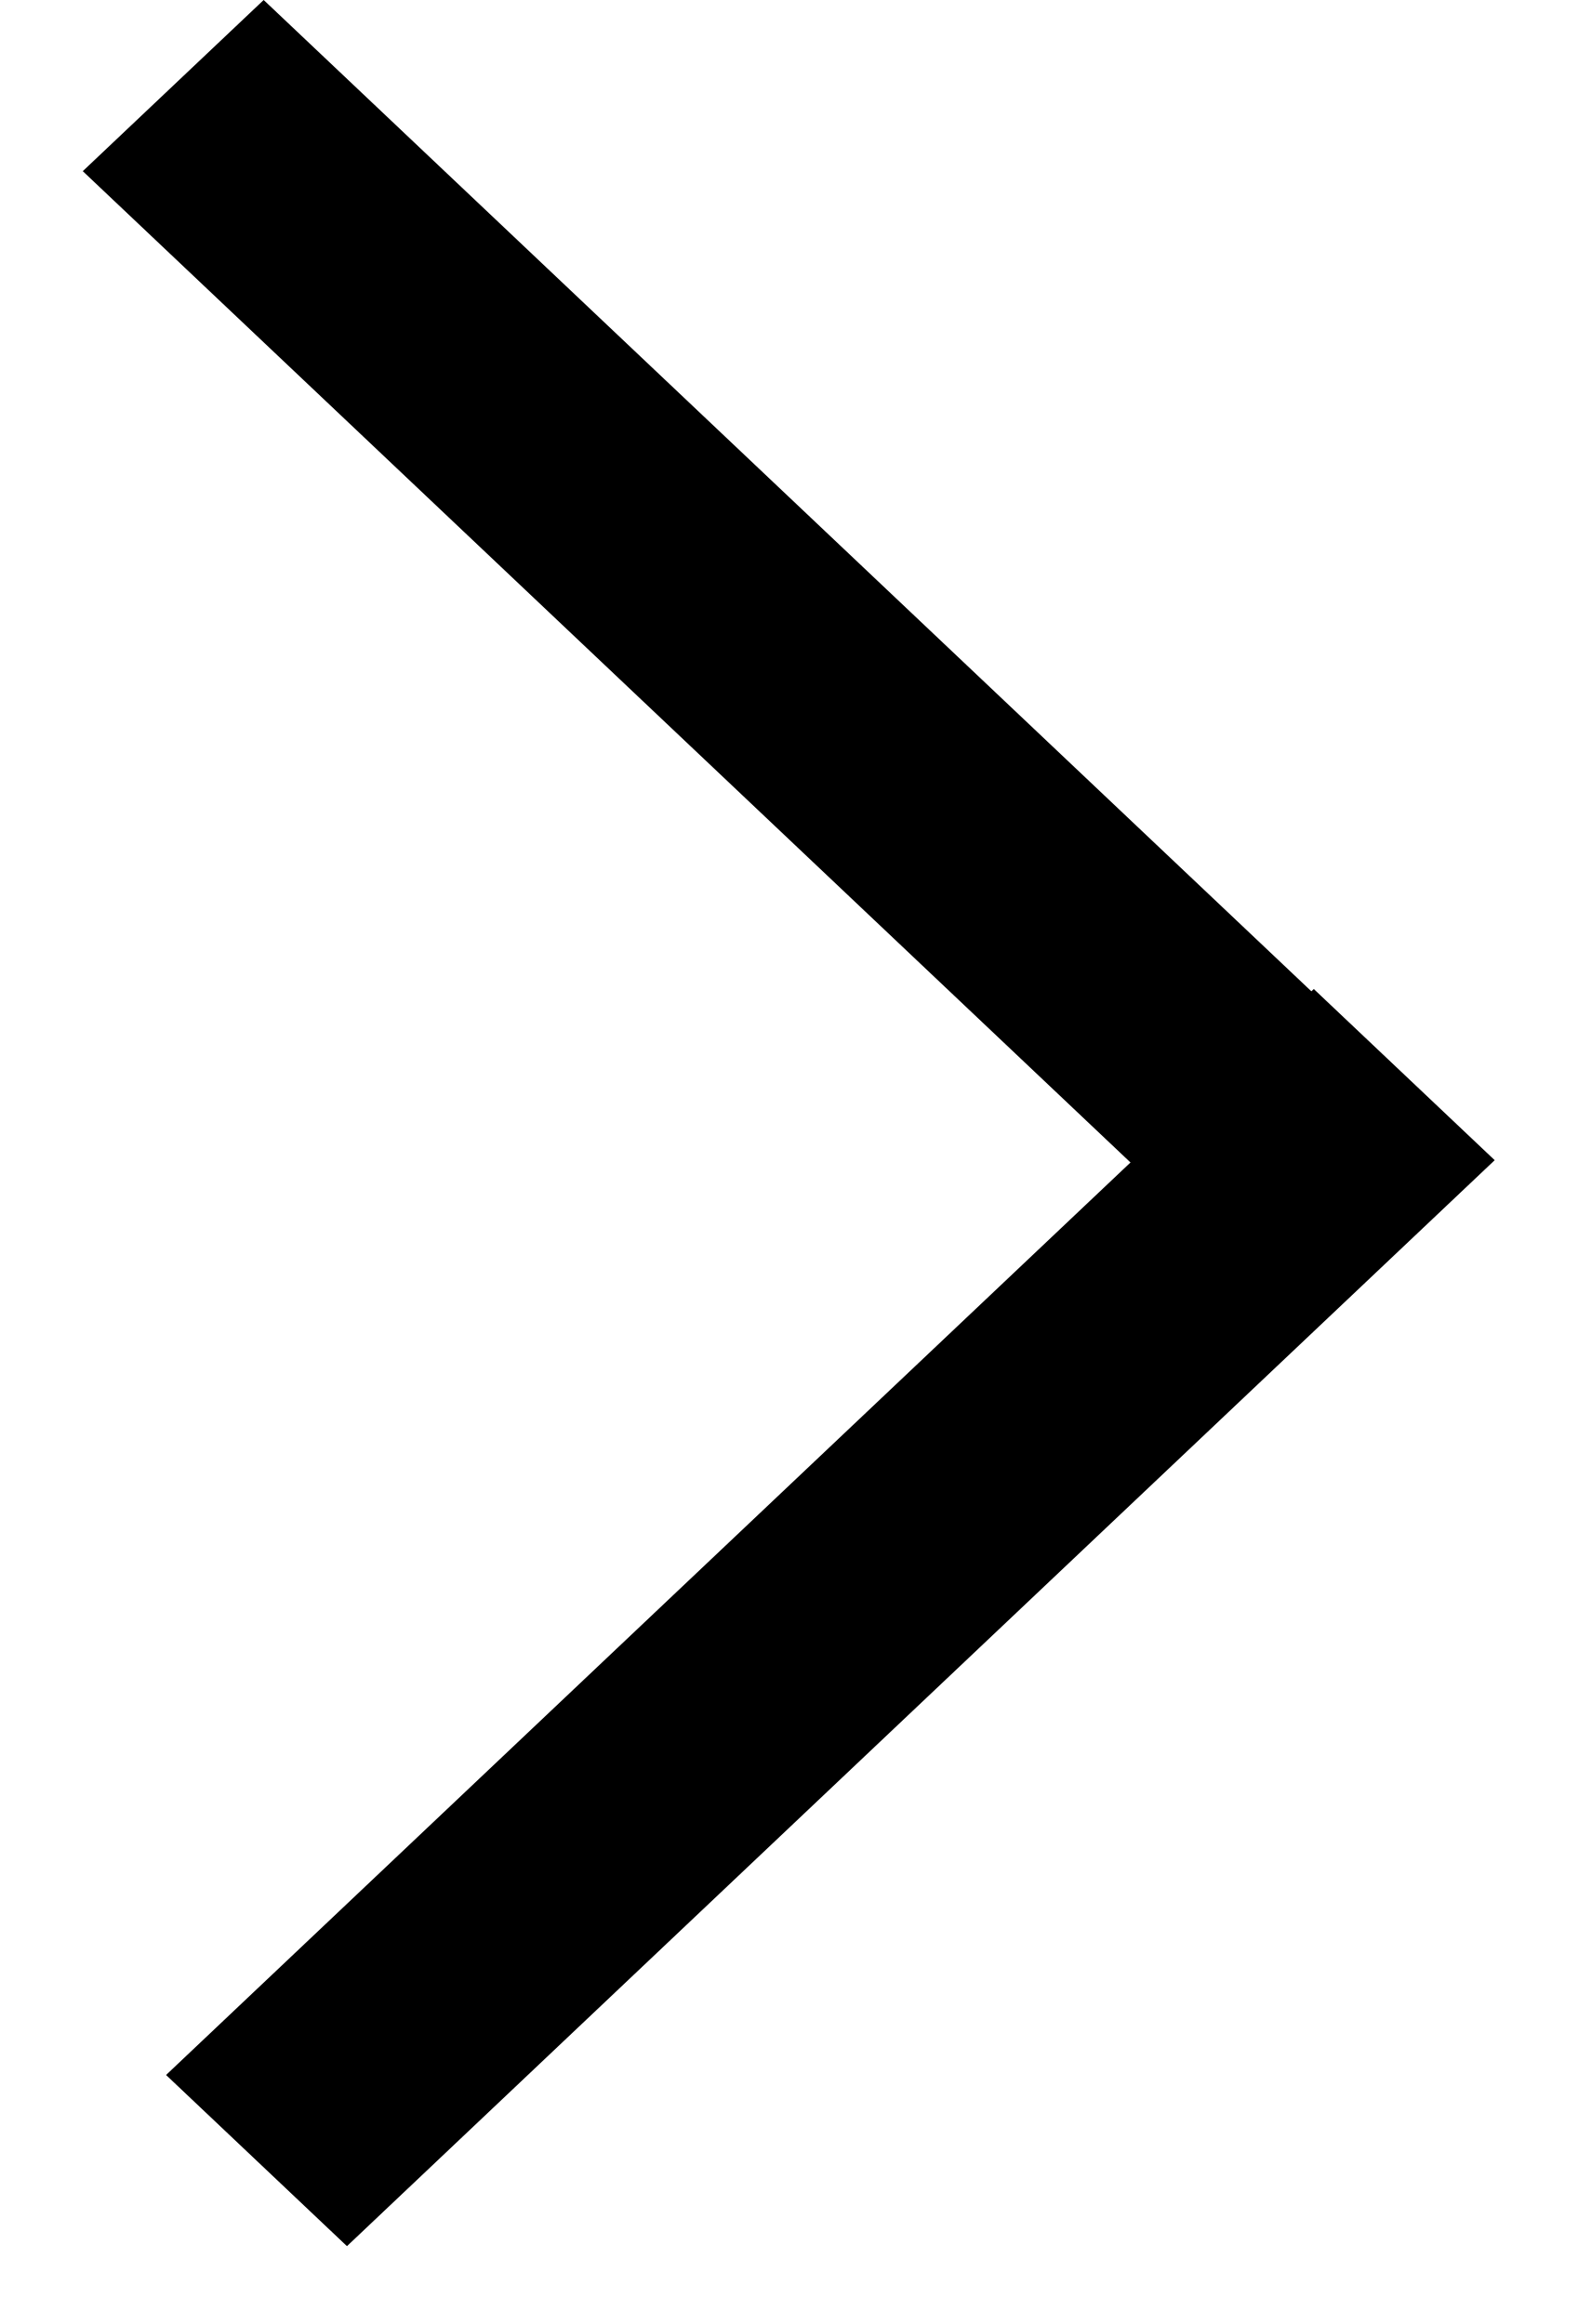
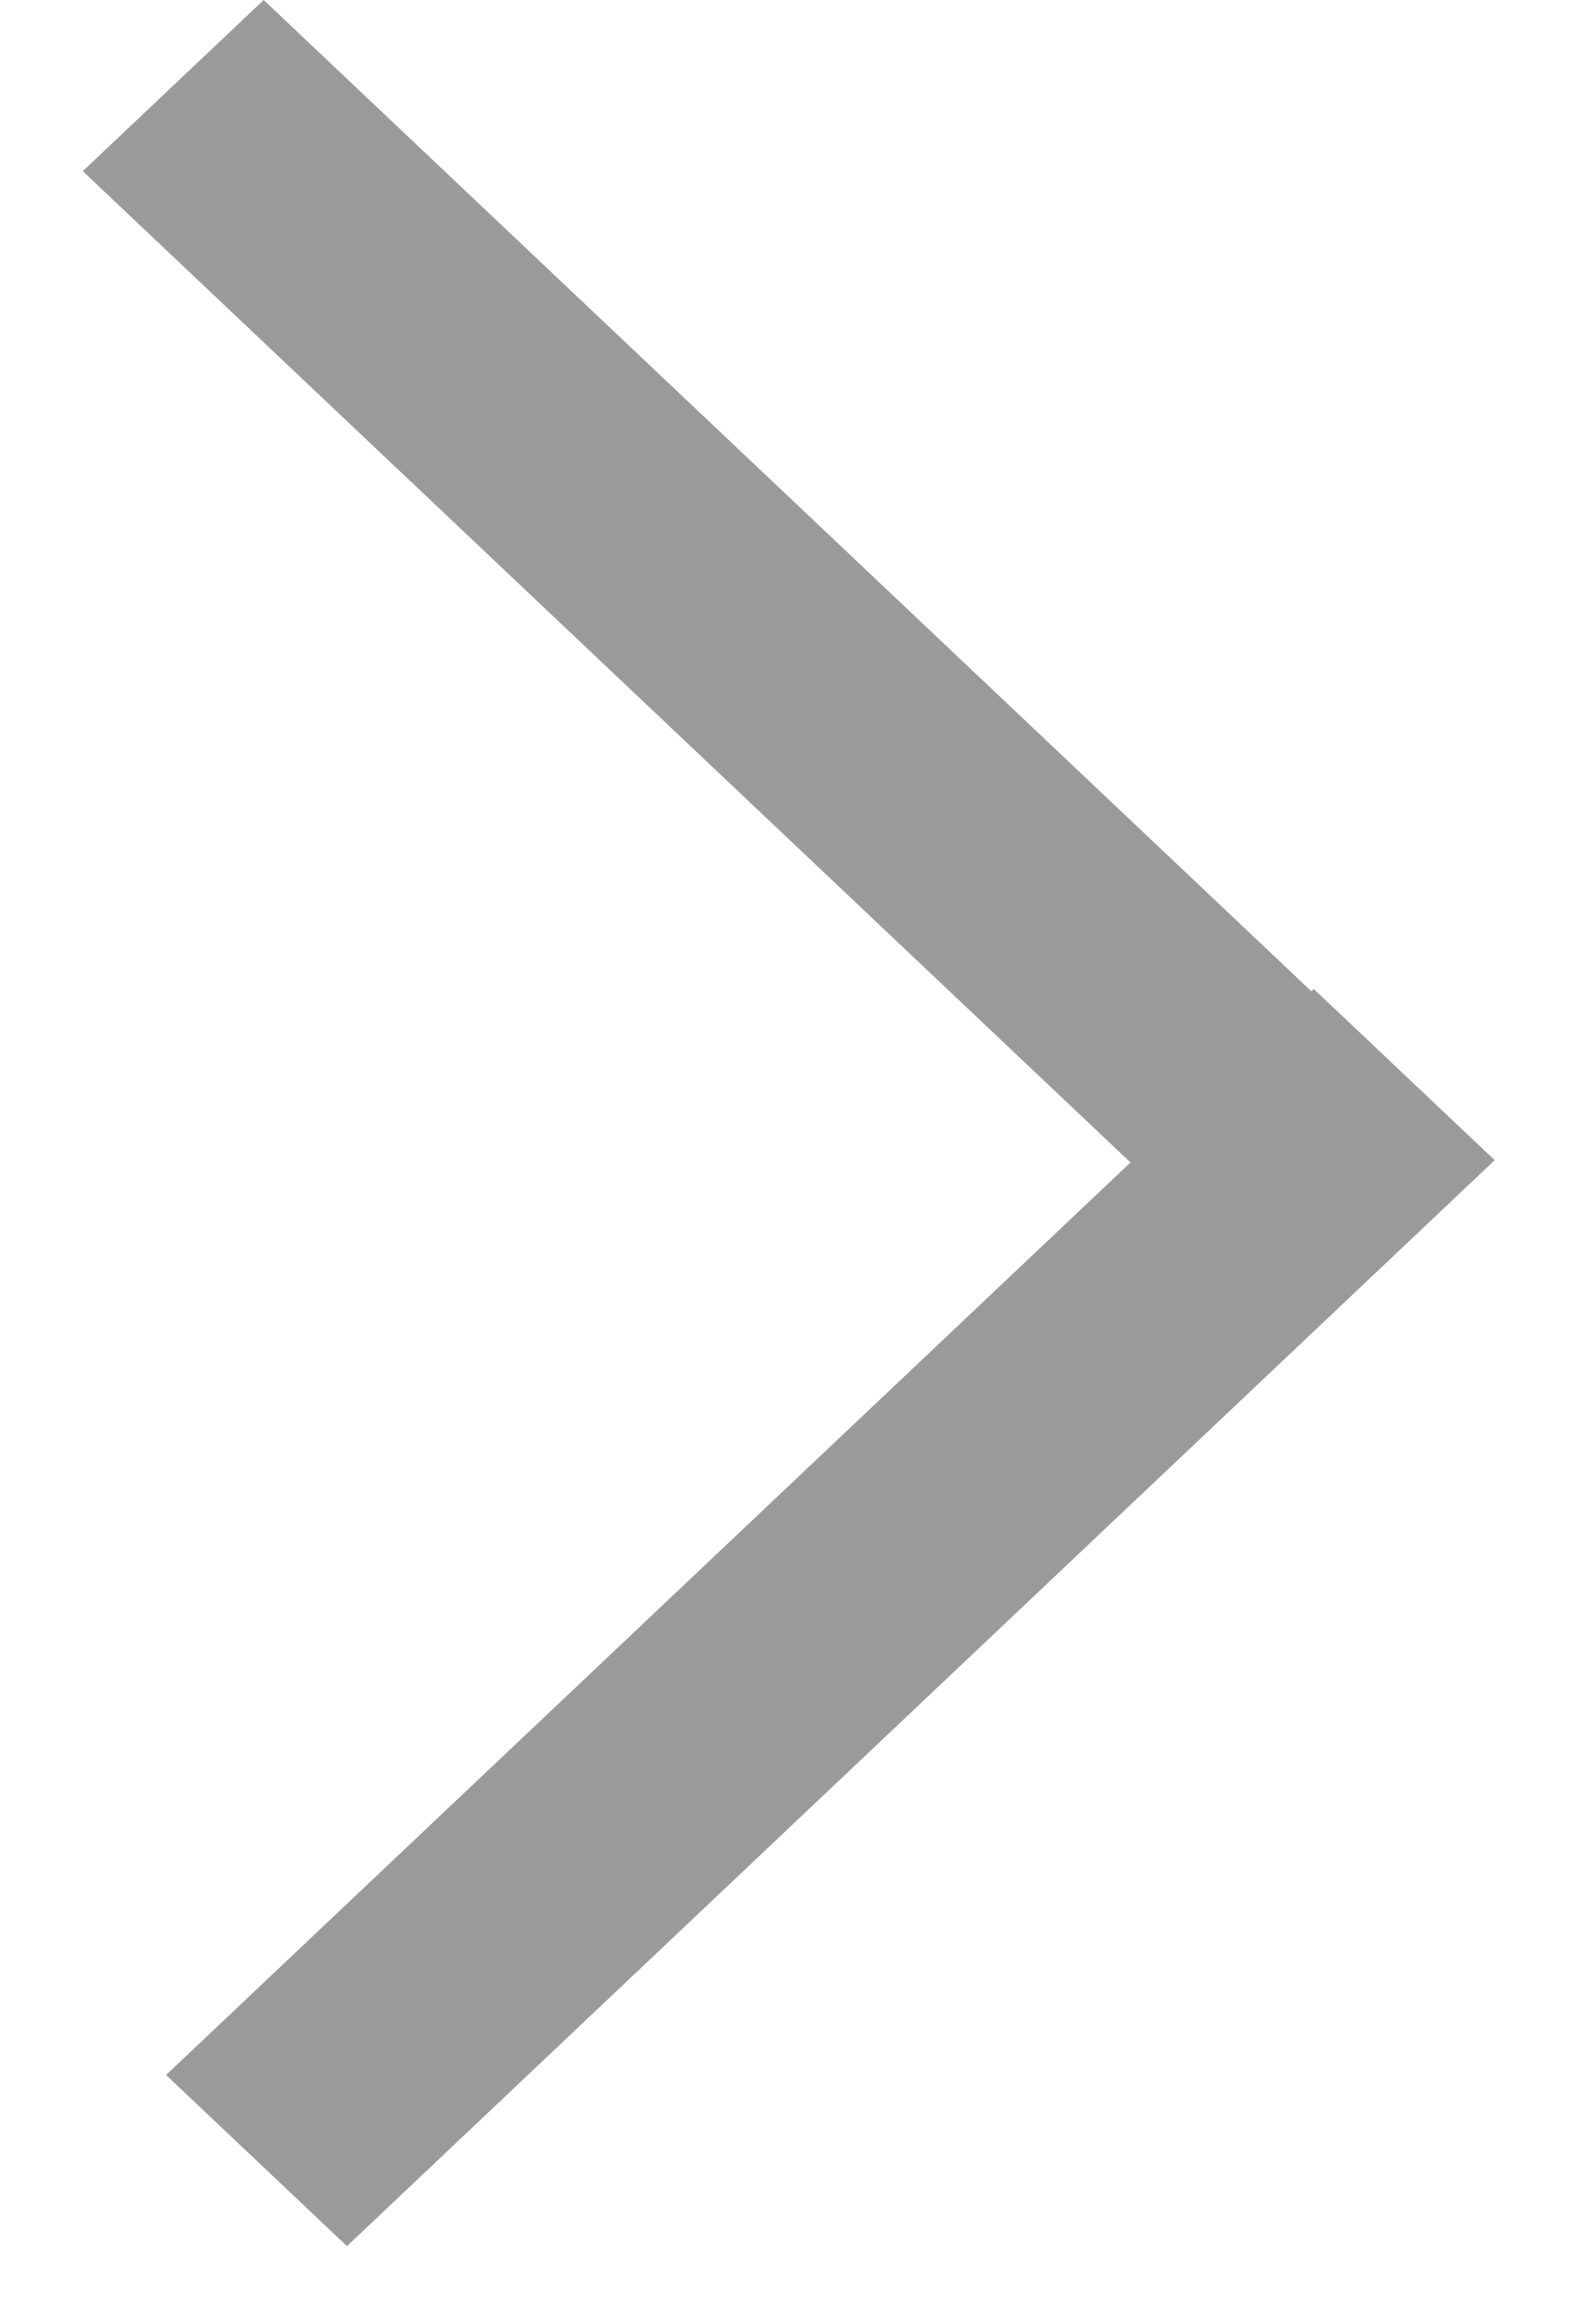
<svg xmlns="http://www.w3.org/2000/svg" width="19" height="28" viewBox="0 0 19 28" fill="none">
-   <line y1="-1.5" x2="19.034" y2="-1.5" transform="matrix(0.726283 0.687396 0.726283 -0.687396 3.17578 0)" stroke="black" stroke-width="3" />
-   <line y1="-1.5" x2="19.034" y2="-1.5" transform="matrix(-0.726283 0.687396 -0.726283 -0.687396 15.8242 11.916)" stroke="black" stroke-width="3" />
+   <line y1="-1.5" x2="19.034" y2="-1.5" transform="matrix(0.726283 0.687396 0.726283 -0.687396 3.17578 0)" stroke="#9A9A9A" stroke-width="3" />
+   <line y1="-1.5" x2="19.034" y2="-1.5" transform="matrix(-0.726283 0.687396 -0.726283 -0.687396 15.8242 11.916)" stroke="#9A9A9A" stroke-width="3" />
</svg>
